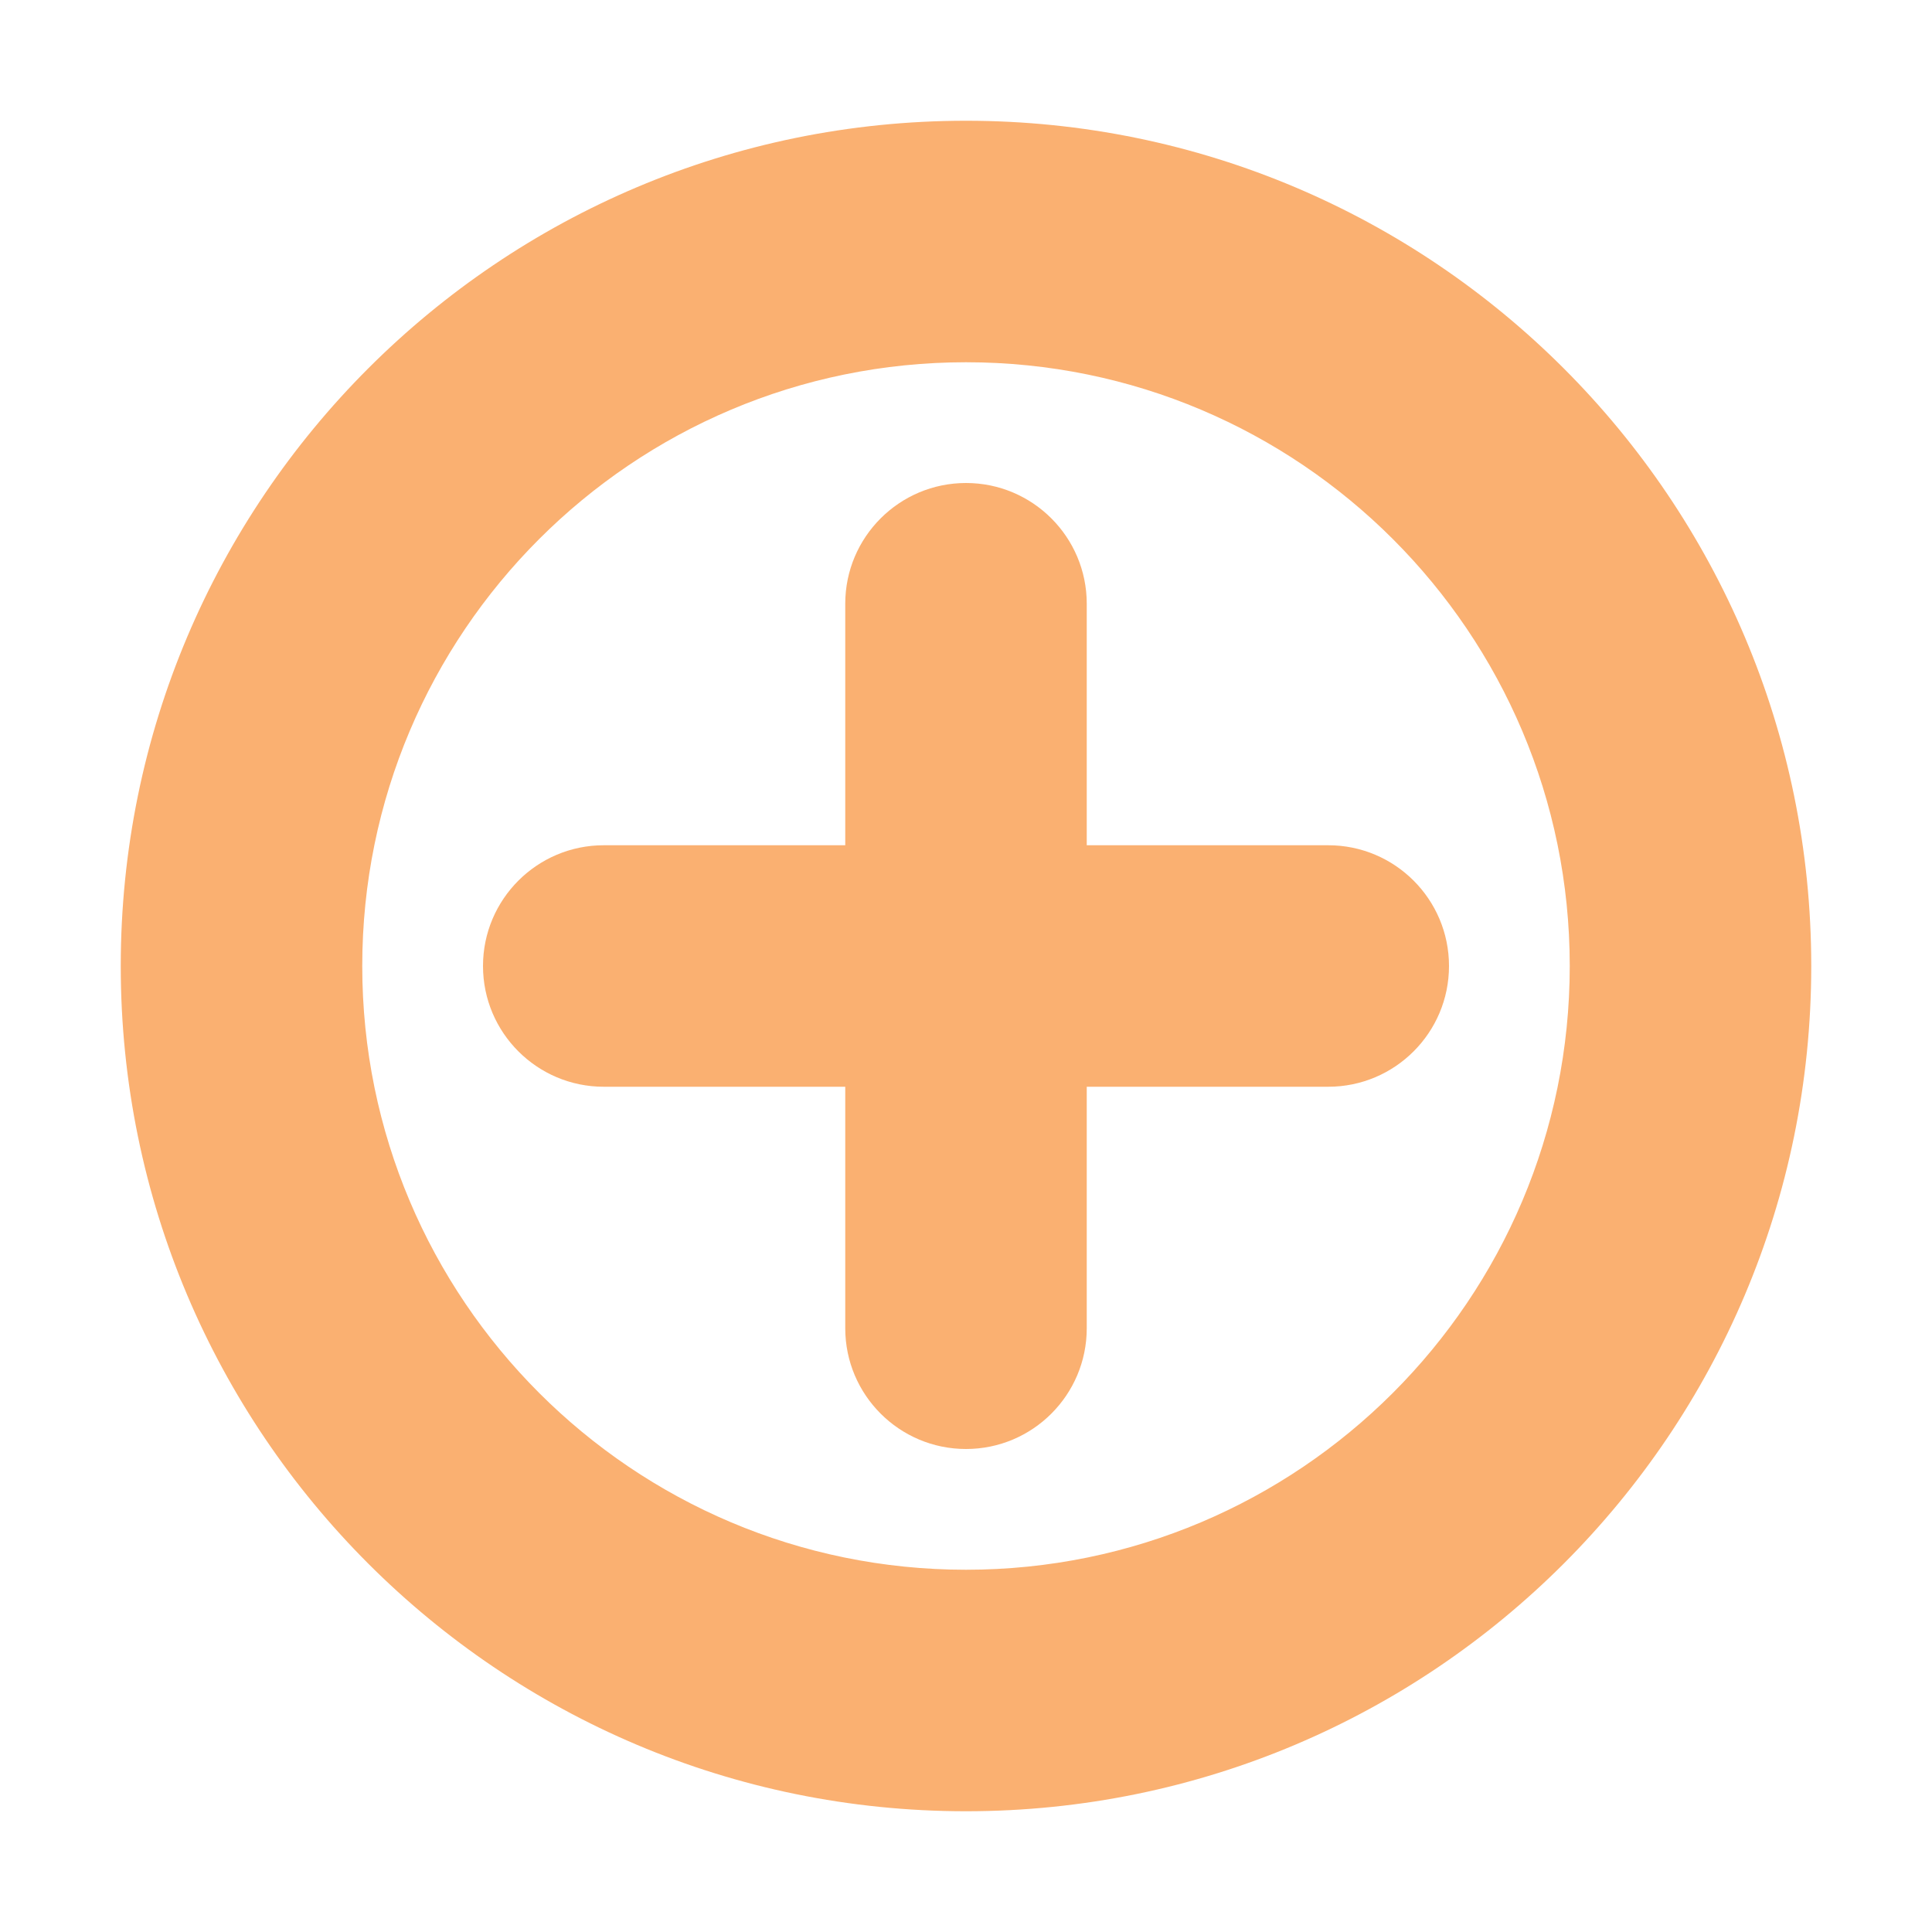
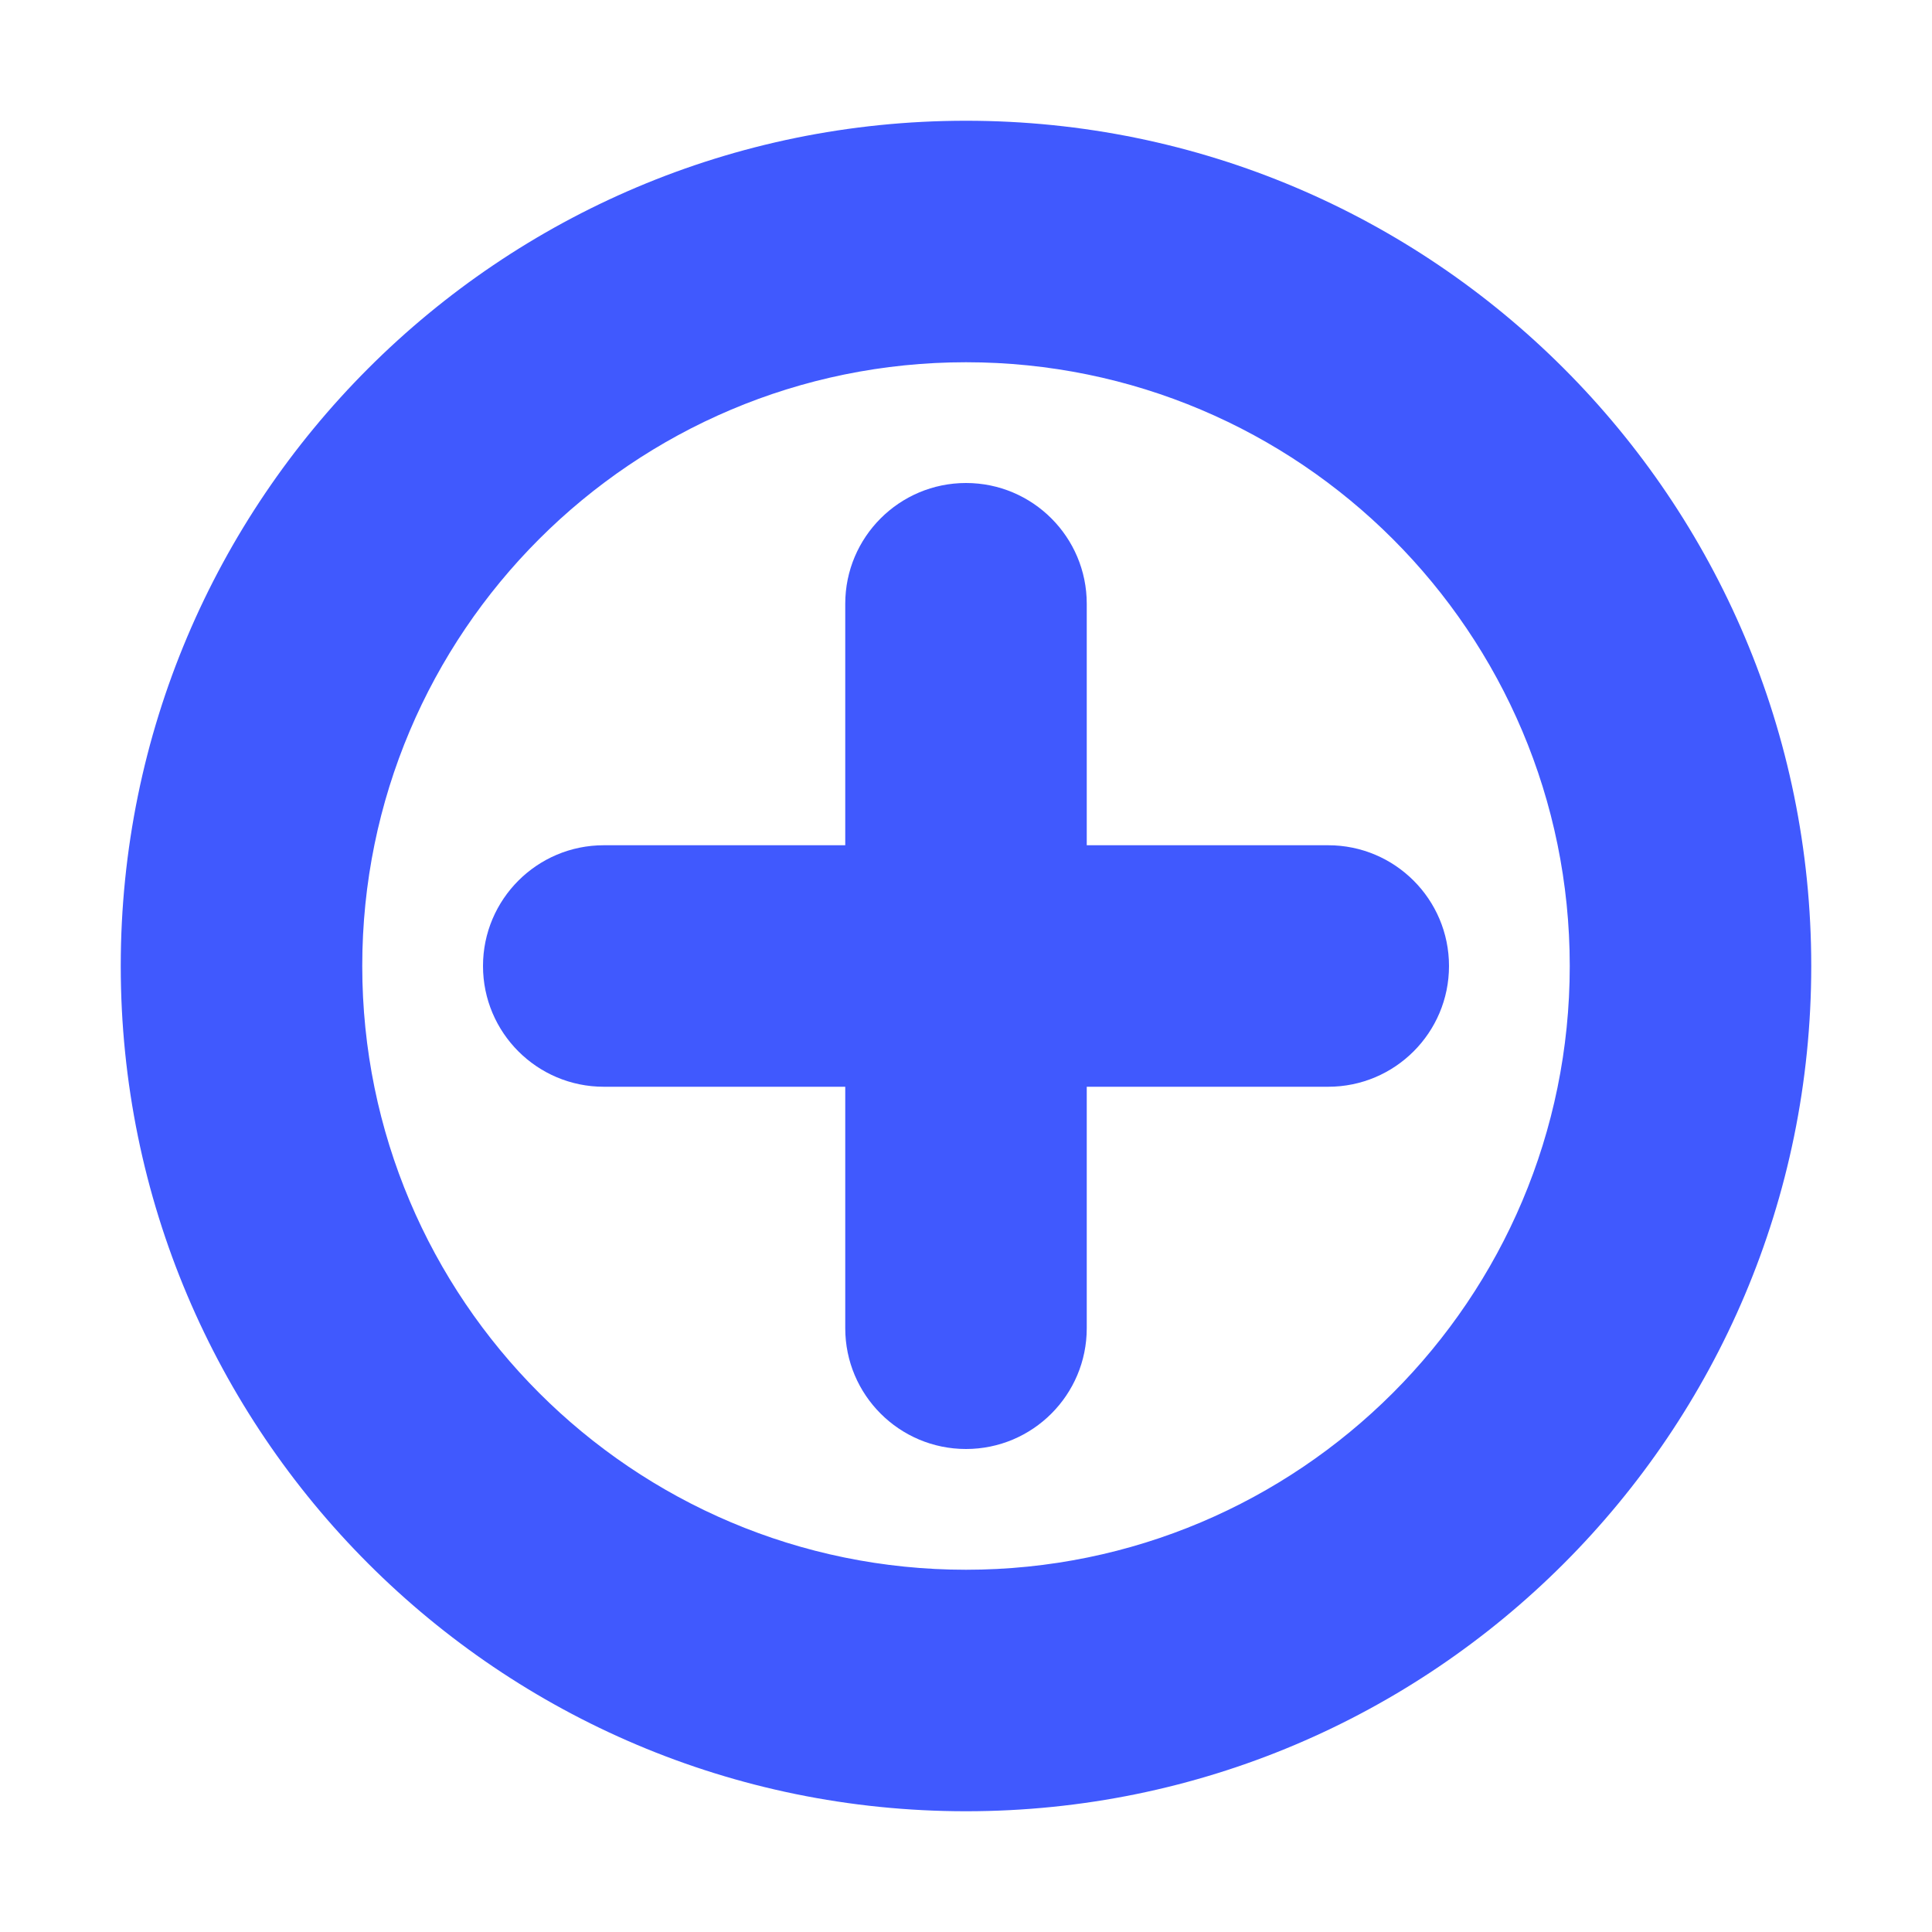
<svg xmlns="http://www.w3.org/2000/svg" width="16" height="16" viewBox="0 0 16 16">
  <g fill="none" fill-rule="evenodd">
    <g>
      <g>
        <path d="M0 0H16V16H0z" transform="translate(-589 -275) translate(589 275)" />
-         <path fill="#FAB071" fill-rule="nonzero" d="M8 15c3.866 0 7-3.134 7-7s-3.134-7-7-7-7 3.134-7 7 3.134 7 7 7zm0-2c-2.761 0-5-2.239-5-5s2.239-5 5-5 5 2.239 5 5-2.239 5-5 5z" transform="translate(-589 -275) translate(589 275)" />
-         <path fill="#FAB071" d="M9 7h2c.552 0 1 .448 1 1s-.448 1-1 1H9v2c0 .552-.448 1-1 1s-1-.448-1-1V9H5c-.552 0-1-.448-1-1s.448-1 1-1h2V5c0-.552.448-1 1-1s1 .448 1 1v2z" transform="translate(-589 -275) translate(589 275)" />
+         <path fill="#4059FE" fill-rule="nonzero" d="M8 15c3.866 0 7-3.134 7-7s-3.134-7-7-7-7 3.134-7 7 3.134 7 7 7zm0-2c-2.761 0-5-2.239-5-5s2.239-5 5-5 5 2.239 5 5-2.239 5-5 5z" transform="translate(-589 -275) translate(589 275)" />
+         <path fill="#4059FE" d="M9 7h2c.552 0 1 .448 1 1s-.448 1-1 1H9v2c0 .552-.448 1-1 1s-1-.448-1-1V9H5c-.552 0-1-.448-1-1s.448-1 1-1h2V5c0-.552.448-1 1-1s1 .448 1 1v2z" transform="translate(-589 -275) translate(589 275)" />
      </g>
    </g>
  </g>
</svg>
